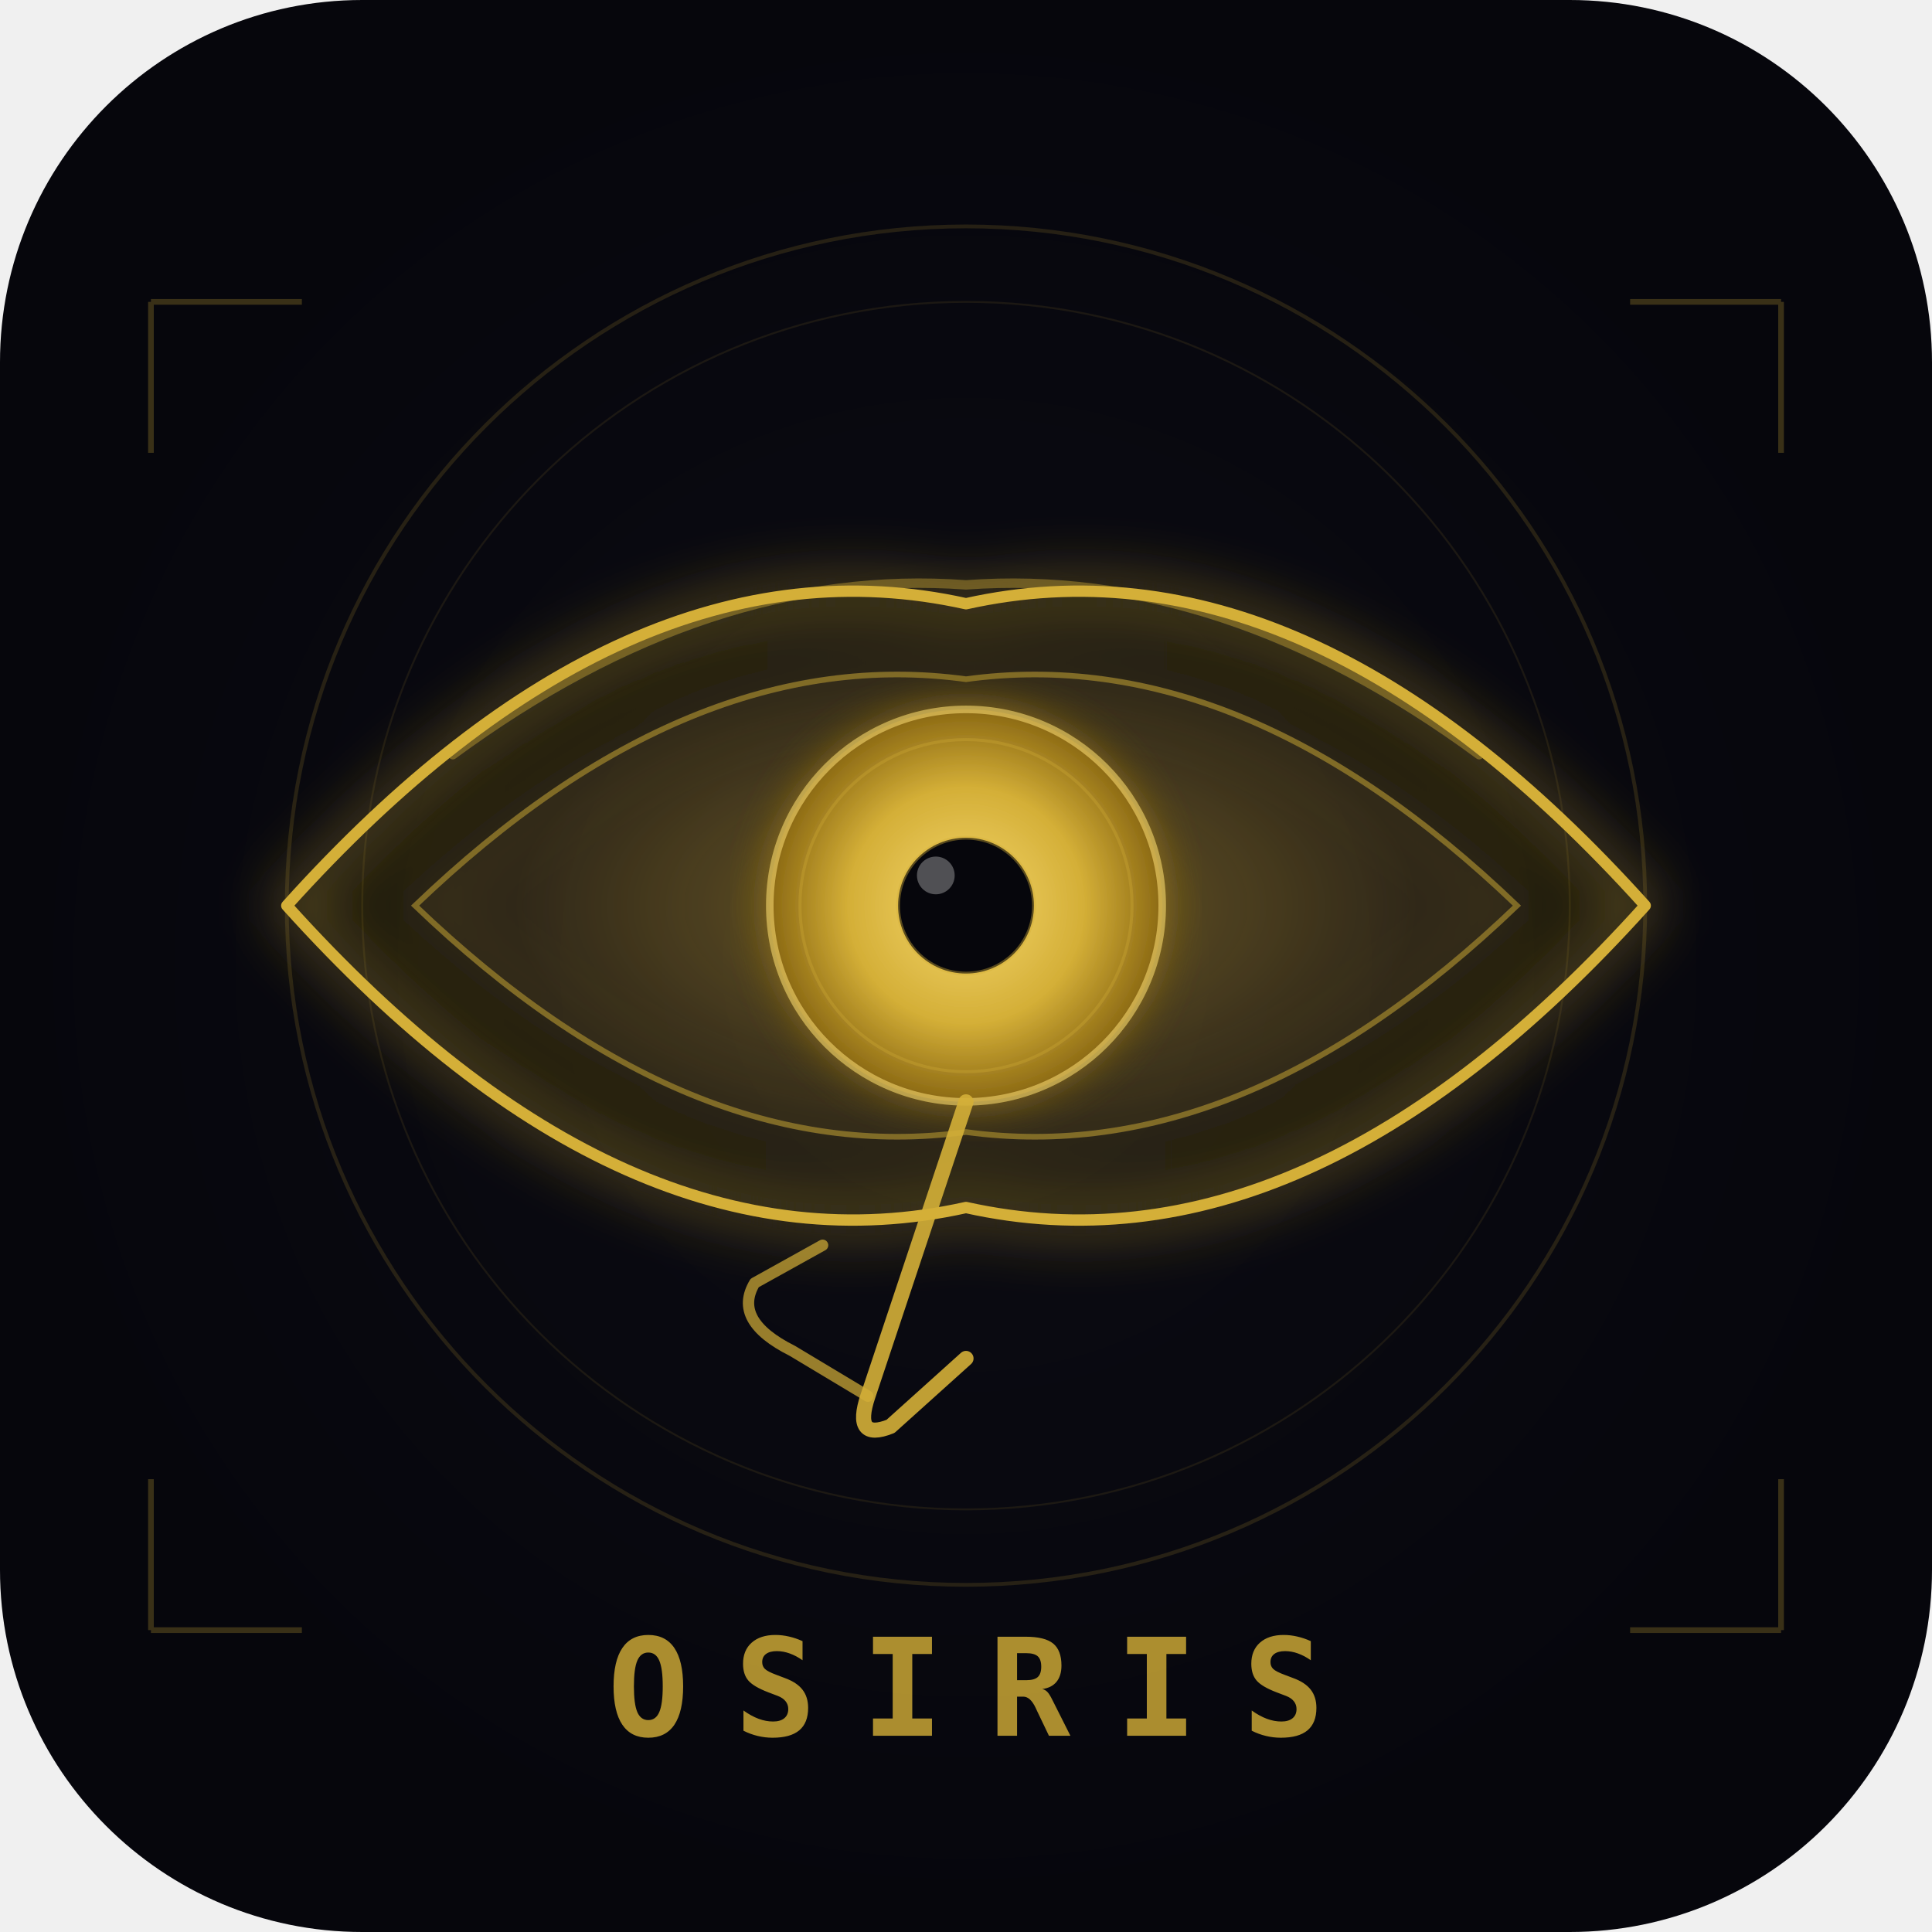
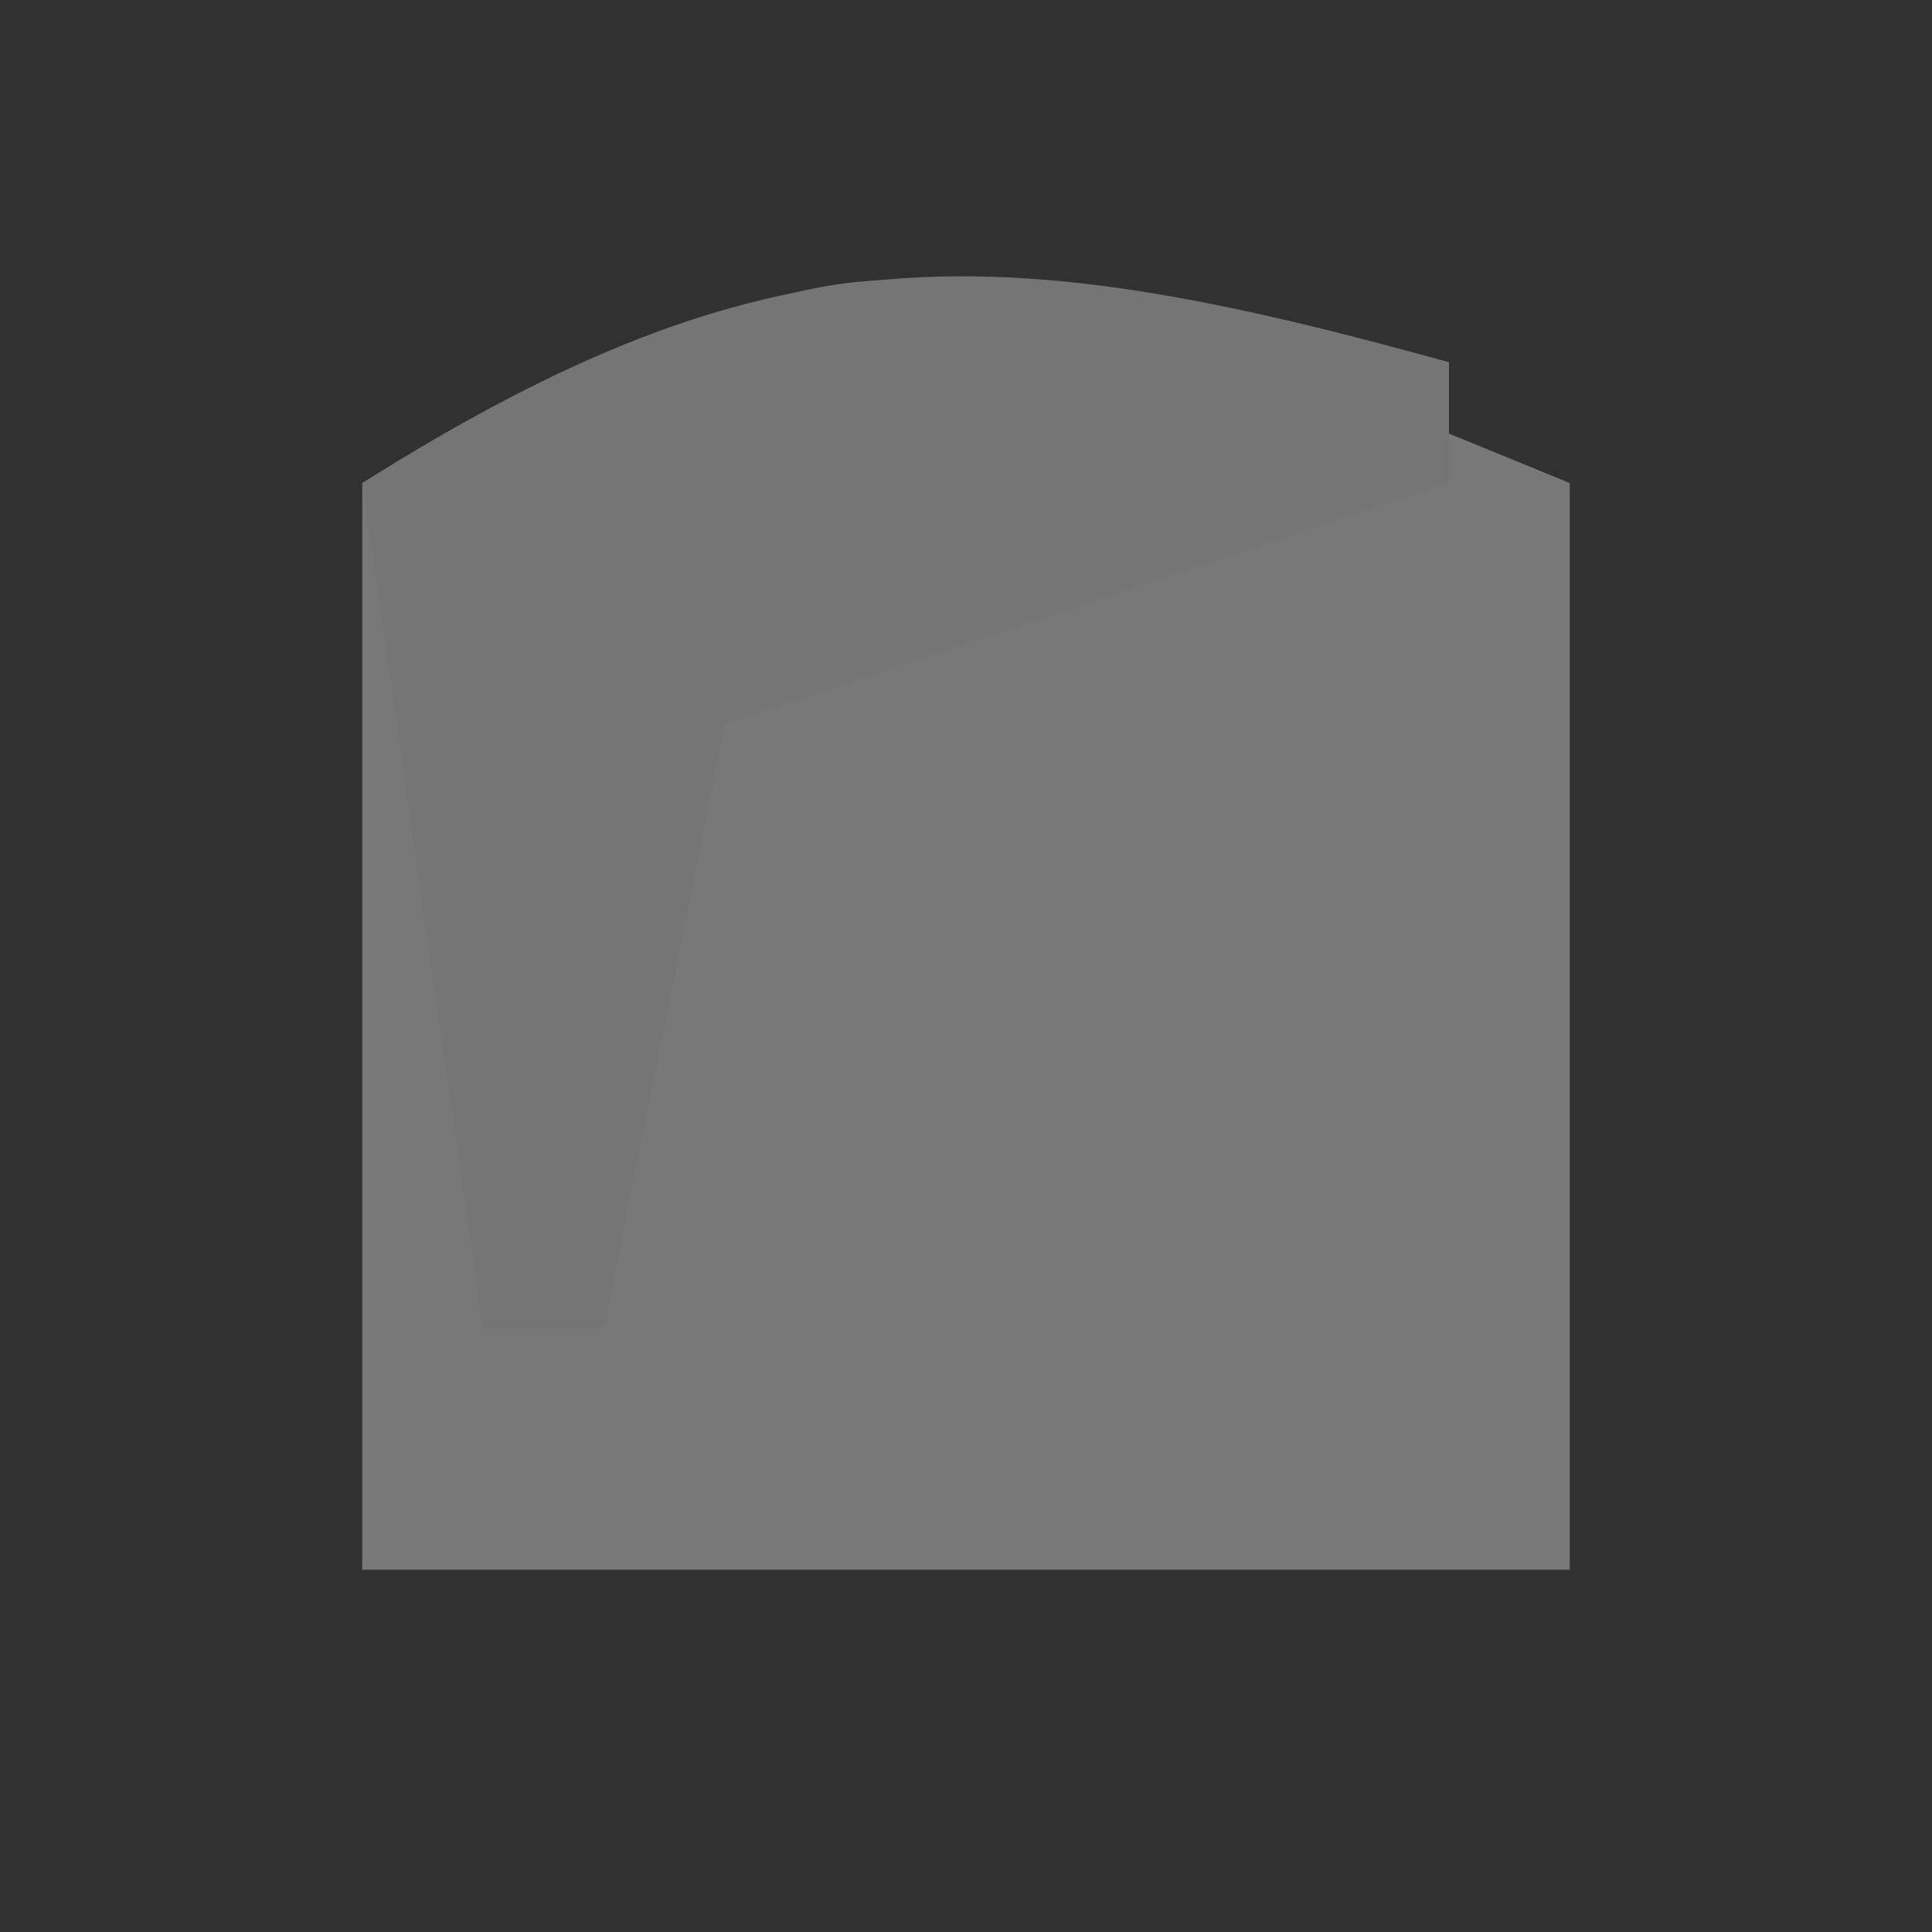
- <svg xmlns="http://www.w3.org/2000/svg" viewBox="0 0 512 512" width="512" height="512">
-   <defs>
-     <radialGradient id="bg" cx="50%" cy="50%" r="50%">
-       <stop offset="0%" stop-color="#0C0C14" />
-       <stop offset="100%" stop-color="#06060C" />
-     </radialGradient>
-     <radialGradient id="iris" cx="50%" cy="50%" r="50%">
-       <stop offset="0%" stop-color="#F5D76E" />
-       <stop offset="60%" stop-color="#D4AF37" />
-       <stop offset="100%" stop-color="#8B6914" />
-     </radialGradient>
-     <radialGradient id="glow" cx="50%" cy="50%" r="50%">
-       <stop offset="0%" stop-color="#D4AF37" stop-opacity="0.4" />
-       <stop offset="100%" stop-color="#D4AF37" stop-opacity="0" />
-     </radialGradient>
-     <filter id="f1" x="-50%" y="-50%" width="200%" height="200%">
-       <feGaussianBlur stdDeviation="8" result="blur" />
-       <feComposite in="SourceGraphic" in2="blur" operator="over" />
-     </filter>
-     <filter id="glow-filter">
-       <feGaussianBlur stdDeviation="6" result="blur" />
-       <feMerge>
-         <feMergeNode in="blur" />
-         <feMergeNode in="SourceGraphic" />
-       </feMerge>
-     </filter>
-   </defs>
-   <rect width="512" height="512" rx="96" fill="url(#bg)" />
-   <circle cx="256" cy="240" r="180" fill="none" stroke="#D4AF37" stroke-width="1" opacity="0.15" />
-   <circle cx="256" cy="240" r="160" fill="none" stroke="#D4AF37" stroke-width="0.5" opacity="0.1" />
-   <ellipse cx="256" cy="240" rx="120" ry="60" fill="url(#glow)" />
-   <g filter="url(#f1)">
-     <path d="M76 240 Q166 140 256 160 Q346 140 436 240 Q346 340 256 320 Q166 340 76 240Z" fill="rgba(212,175,55,0.06)" stroke="#D4AF37" stroke-width="3" stroke-linejoin="round" />
-     <path d="M110 240 Q183 170 256 180 Q329 170 402 240 Q329 310 256 300 Q183 310 110 240Z" fill="rgba(212,175,55,0.08)" stroke="#D4AF37" stroke-width="1.5" opacity="0.5" />
-   </g>
-   <circle cx="256" cy="240" r="52" fill="url(#iris)" filter="url(#glow-filter)" />
-   <circle cx="256" cy="240" r="52" fill="none" stroke="#F5D76E" stroke-width="2" opacity="0.6" />
-   <circle cx="256" cy="240" r="44" fill="none" stroke="#D4AF37" stroke-width="0.8" opacity="0.3" />
-   <circle cx="256" cy="240" r="18" fill="#06060C" />
-   <circle cx="256" cy="240" r="18" fill="none" stroke="#D4AF37" stroke-width="1" opacity="0.4" />
-   <circle cx="248" cy="232" r="5" fill="white" opacity="0.3" />
-   <g stroke="#D4AF37" fill="none" stroke-linecap="round" stroke-linejoin="round">
-     <path d="M256 292 L230 370 Q226 382 236 378 L256 360" stroke-width="4" opacity="0.9" />
-     <path d="M230 370 L210 358 Q194 350 200 340 L218 330" stroke-width="3" opacity="0.7" />
-     <path d="M120 200 Q188 150 256 155 Q324 150 392 200" stroke-width="2.5" opacity="0.4" />
-   </g>
-   <g stroke="#D4AF37" stroke-width="1.5" opacity="0.25" fill="none">
-     <path d="M40 80 L80 80 M40 80 L40 120" />
-     <path d="M472 80 L432 80 M472 80 L472 120" />
-     <path d="M40 432 L80 432 M40 432 L40 392" />
-     <path d="M472 432 L432 432 M472 432 L472 392" />
-   </g>
-   <text x="256" y="460" text-anchor="middle" font-family="monospace" font-size="36" fill="#D4AF37" letter-spacing="12" font-weight="700" opacity="0.8">OSIRIS</text>
+ <svg xmlns="http://www.w3.org/2000/svg" version="1.1" width="16" height="16">
+   <path d="M0 0 C5.28 0 10.56 0 16 0 C16 5.28 16 10.56 16 16 C10.72 16 5.44 16 0 16 C0 10.72 0 5.44 0 0 Z " fill="#313131" transform="translate(0,0)" />
+   <path d="M0 0 C0.907 0.371 1.815 0.743 2.75 1.125 C2.75 4.095 2.75 7.065 2.75 10.125 C-0.55 10.125 -3.85 10.125 -7.25 10.125 C-7.25 7.155 -7.25 4.185 -7.25 1.125 C-3.25 -0.875 -3.25 -0.875 0 0 Z " fill="#787878" transform="translate(10.25,2.875)" />
+   <path d="M0 0 C0 0.33 0 0.66 0 1 C-1.98 1.66 -3.96 2.32 -6 3 C-6.33 4.65 -6.66 6.3 -7 8 C-7.33 8 -7.66 8 -8 8 C-8.33 5.69 -8.66 3.38 -9 1 C-5.649 -1.11 -3.779 -1.05 0 0 Z " fill="#757575" transform="translate(12,3)" />
</svg>
